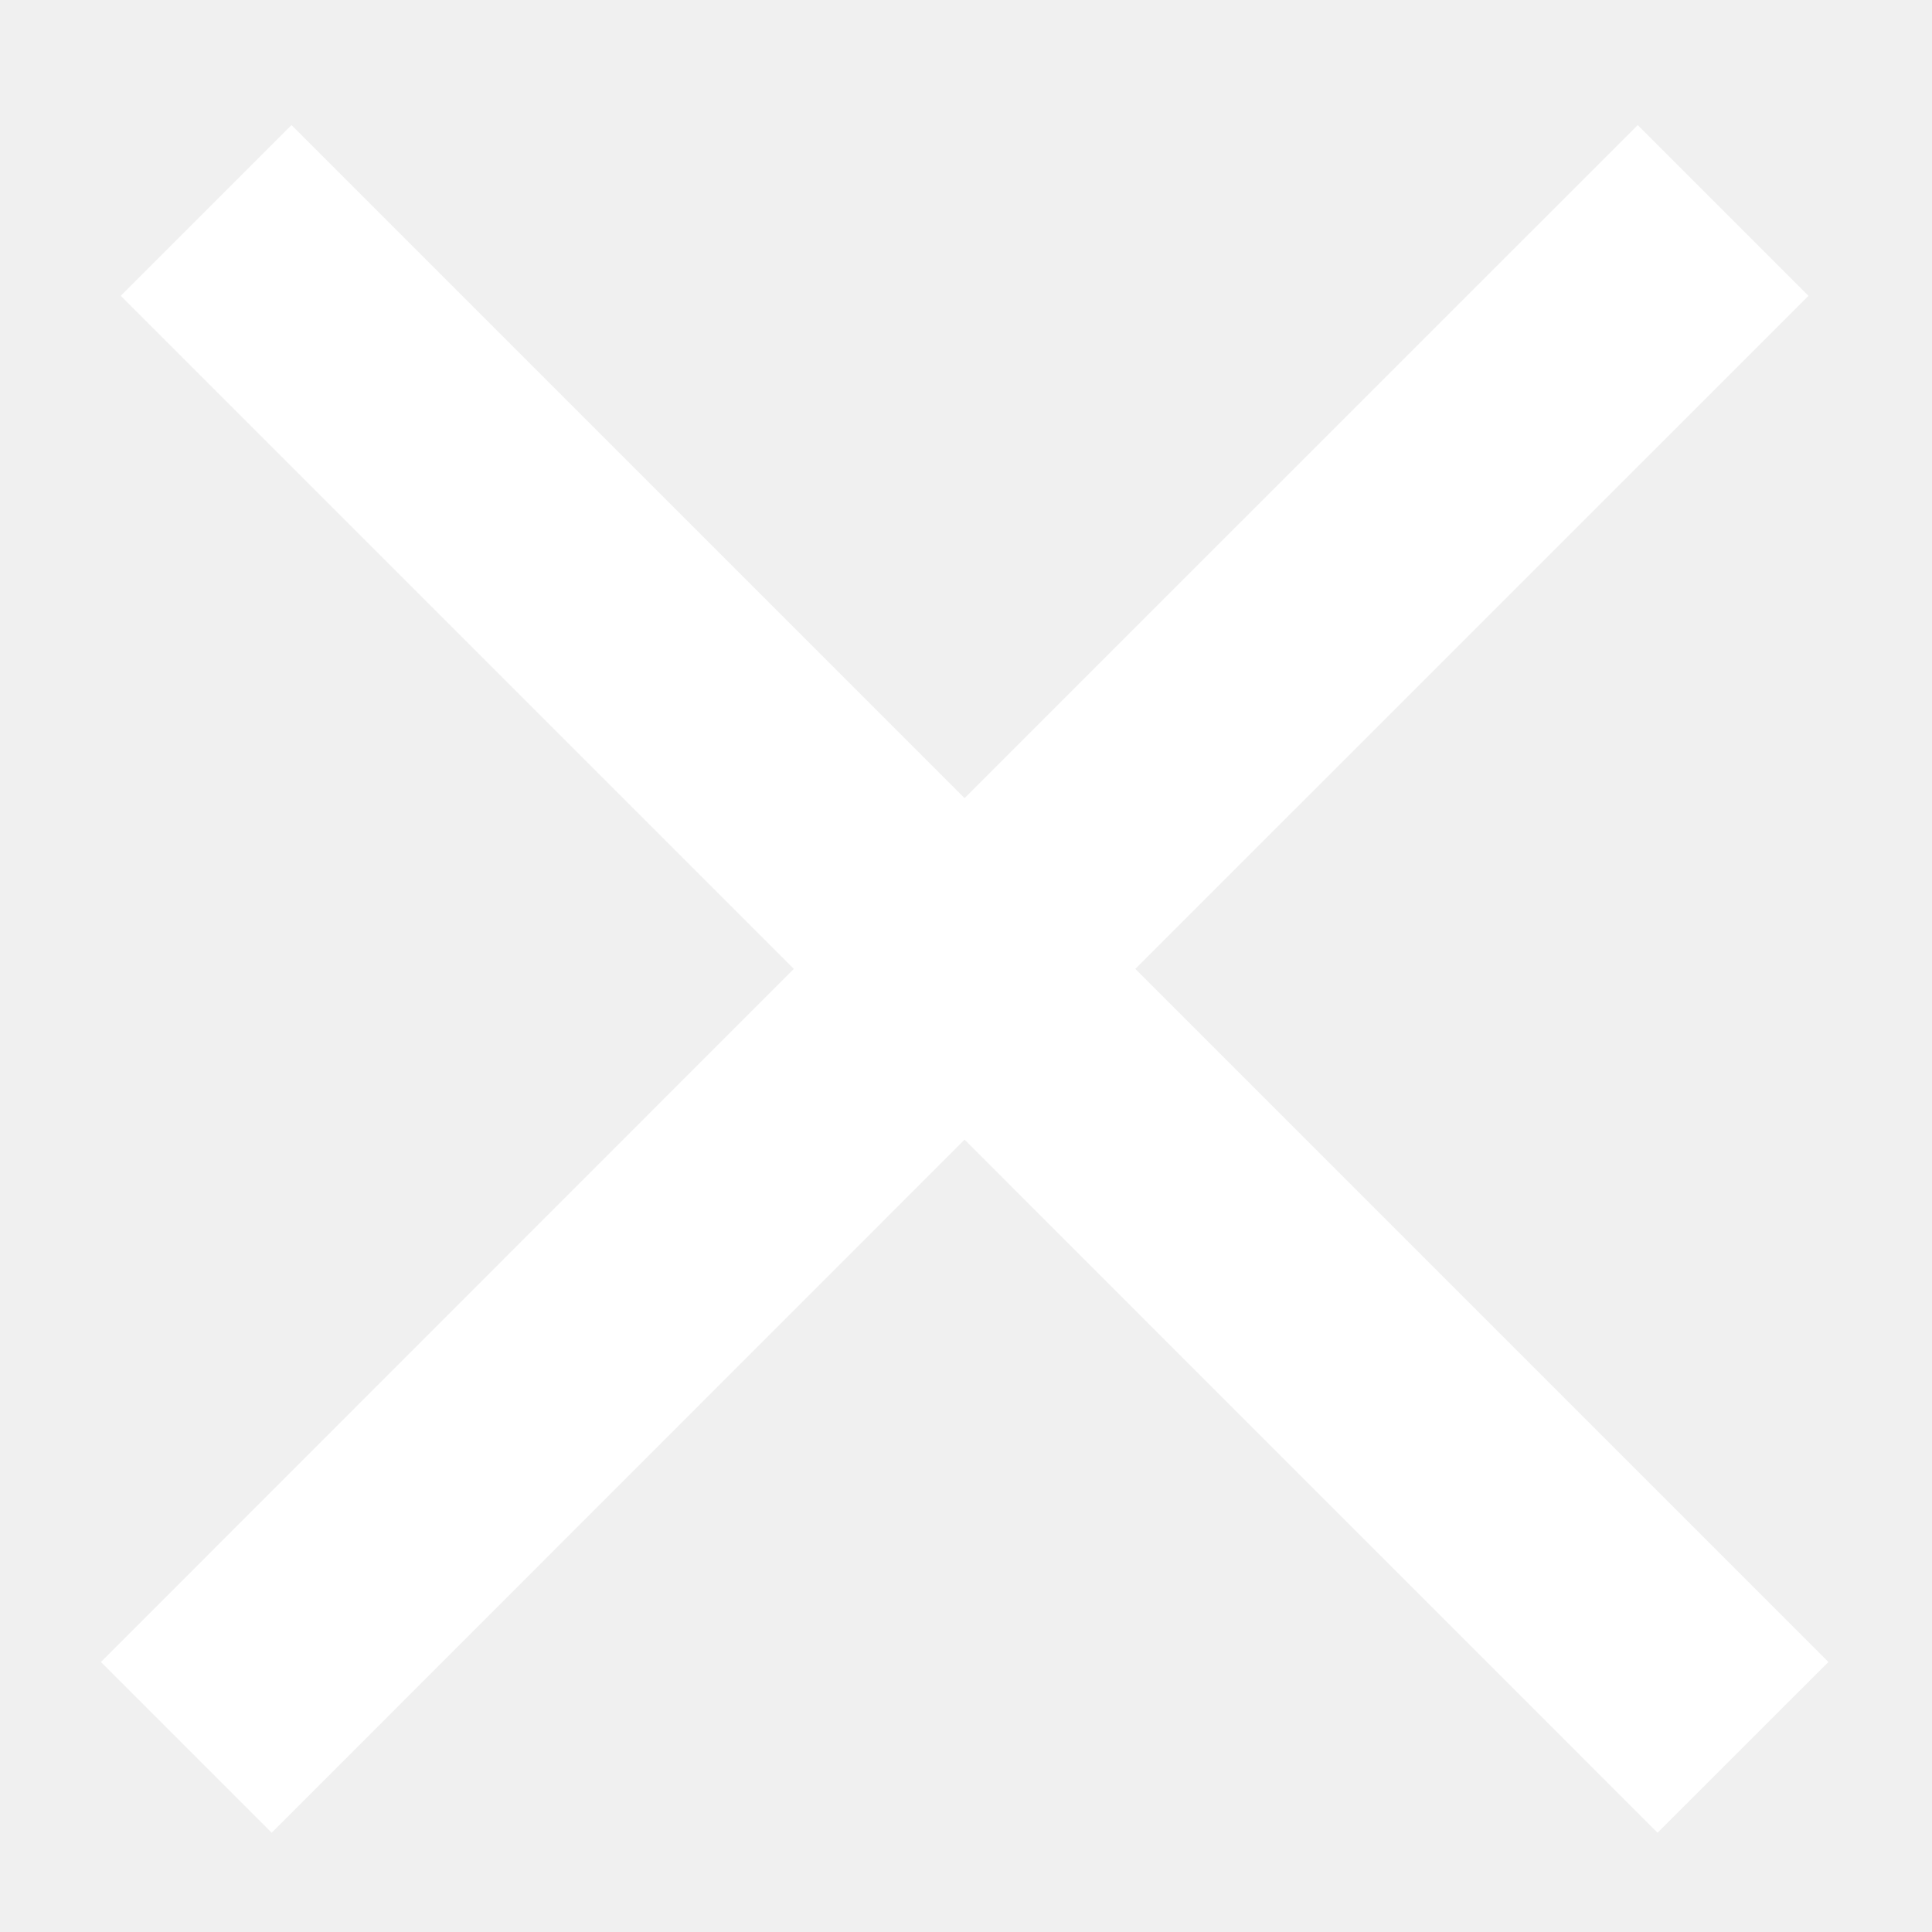
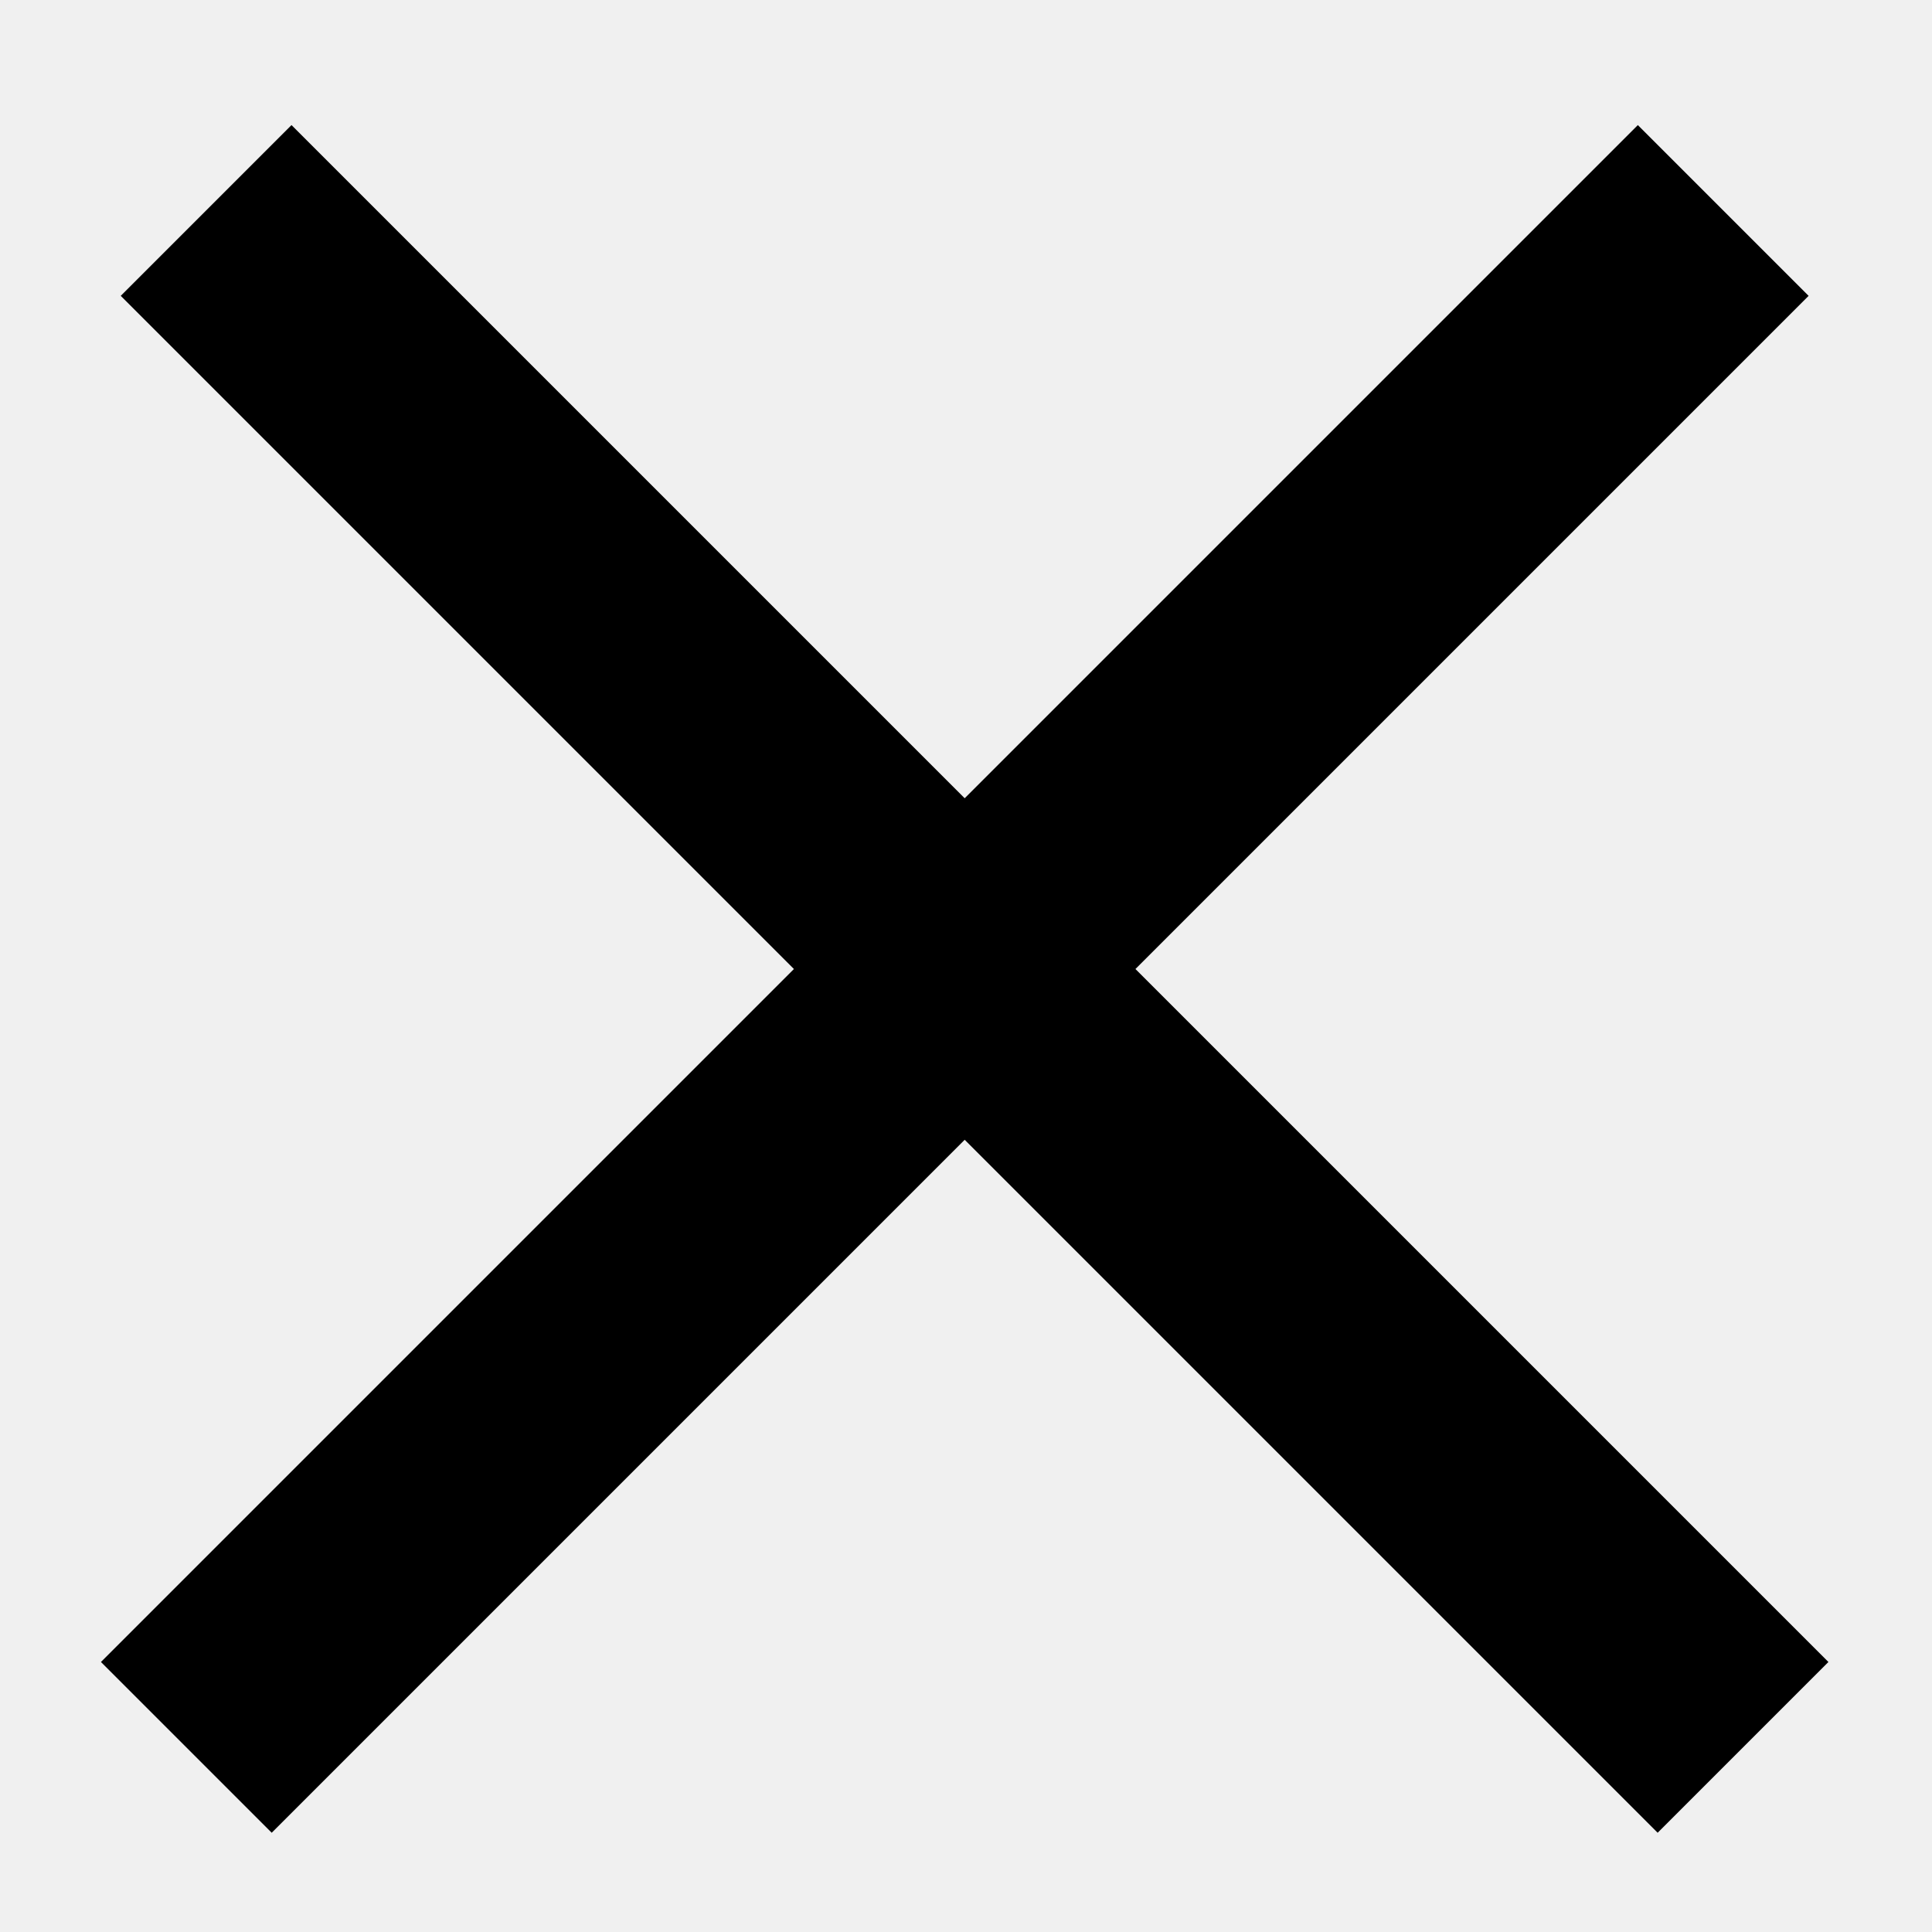
<svg xmlns="http://www.w3.org/2000/svg" width="16" height="16" fill="none" viewBox="0 0 16 16">
-   <path fill="#fff" d="M14.977 2.45 9.402 8.024l5.74 5.74-1.415 1.414-5.739-5.74-5.738 5.74-1.414-1.414 5.738-5.74L1 2.45l1.414-1.414L7.988 6.61l5.575-5.574 1.414 1.414Z" />
+   <path stroke="currentColor" stroke-width="2" d="m1.707 1.743 12.728 12.728m-12.892 0L14.271 1.743" />
</svg>
